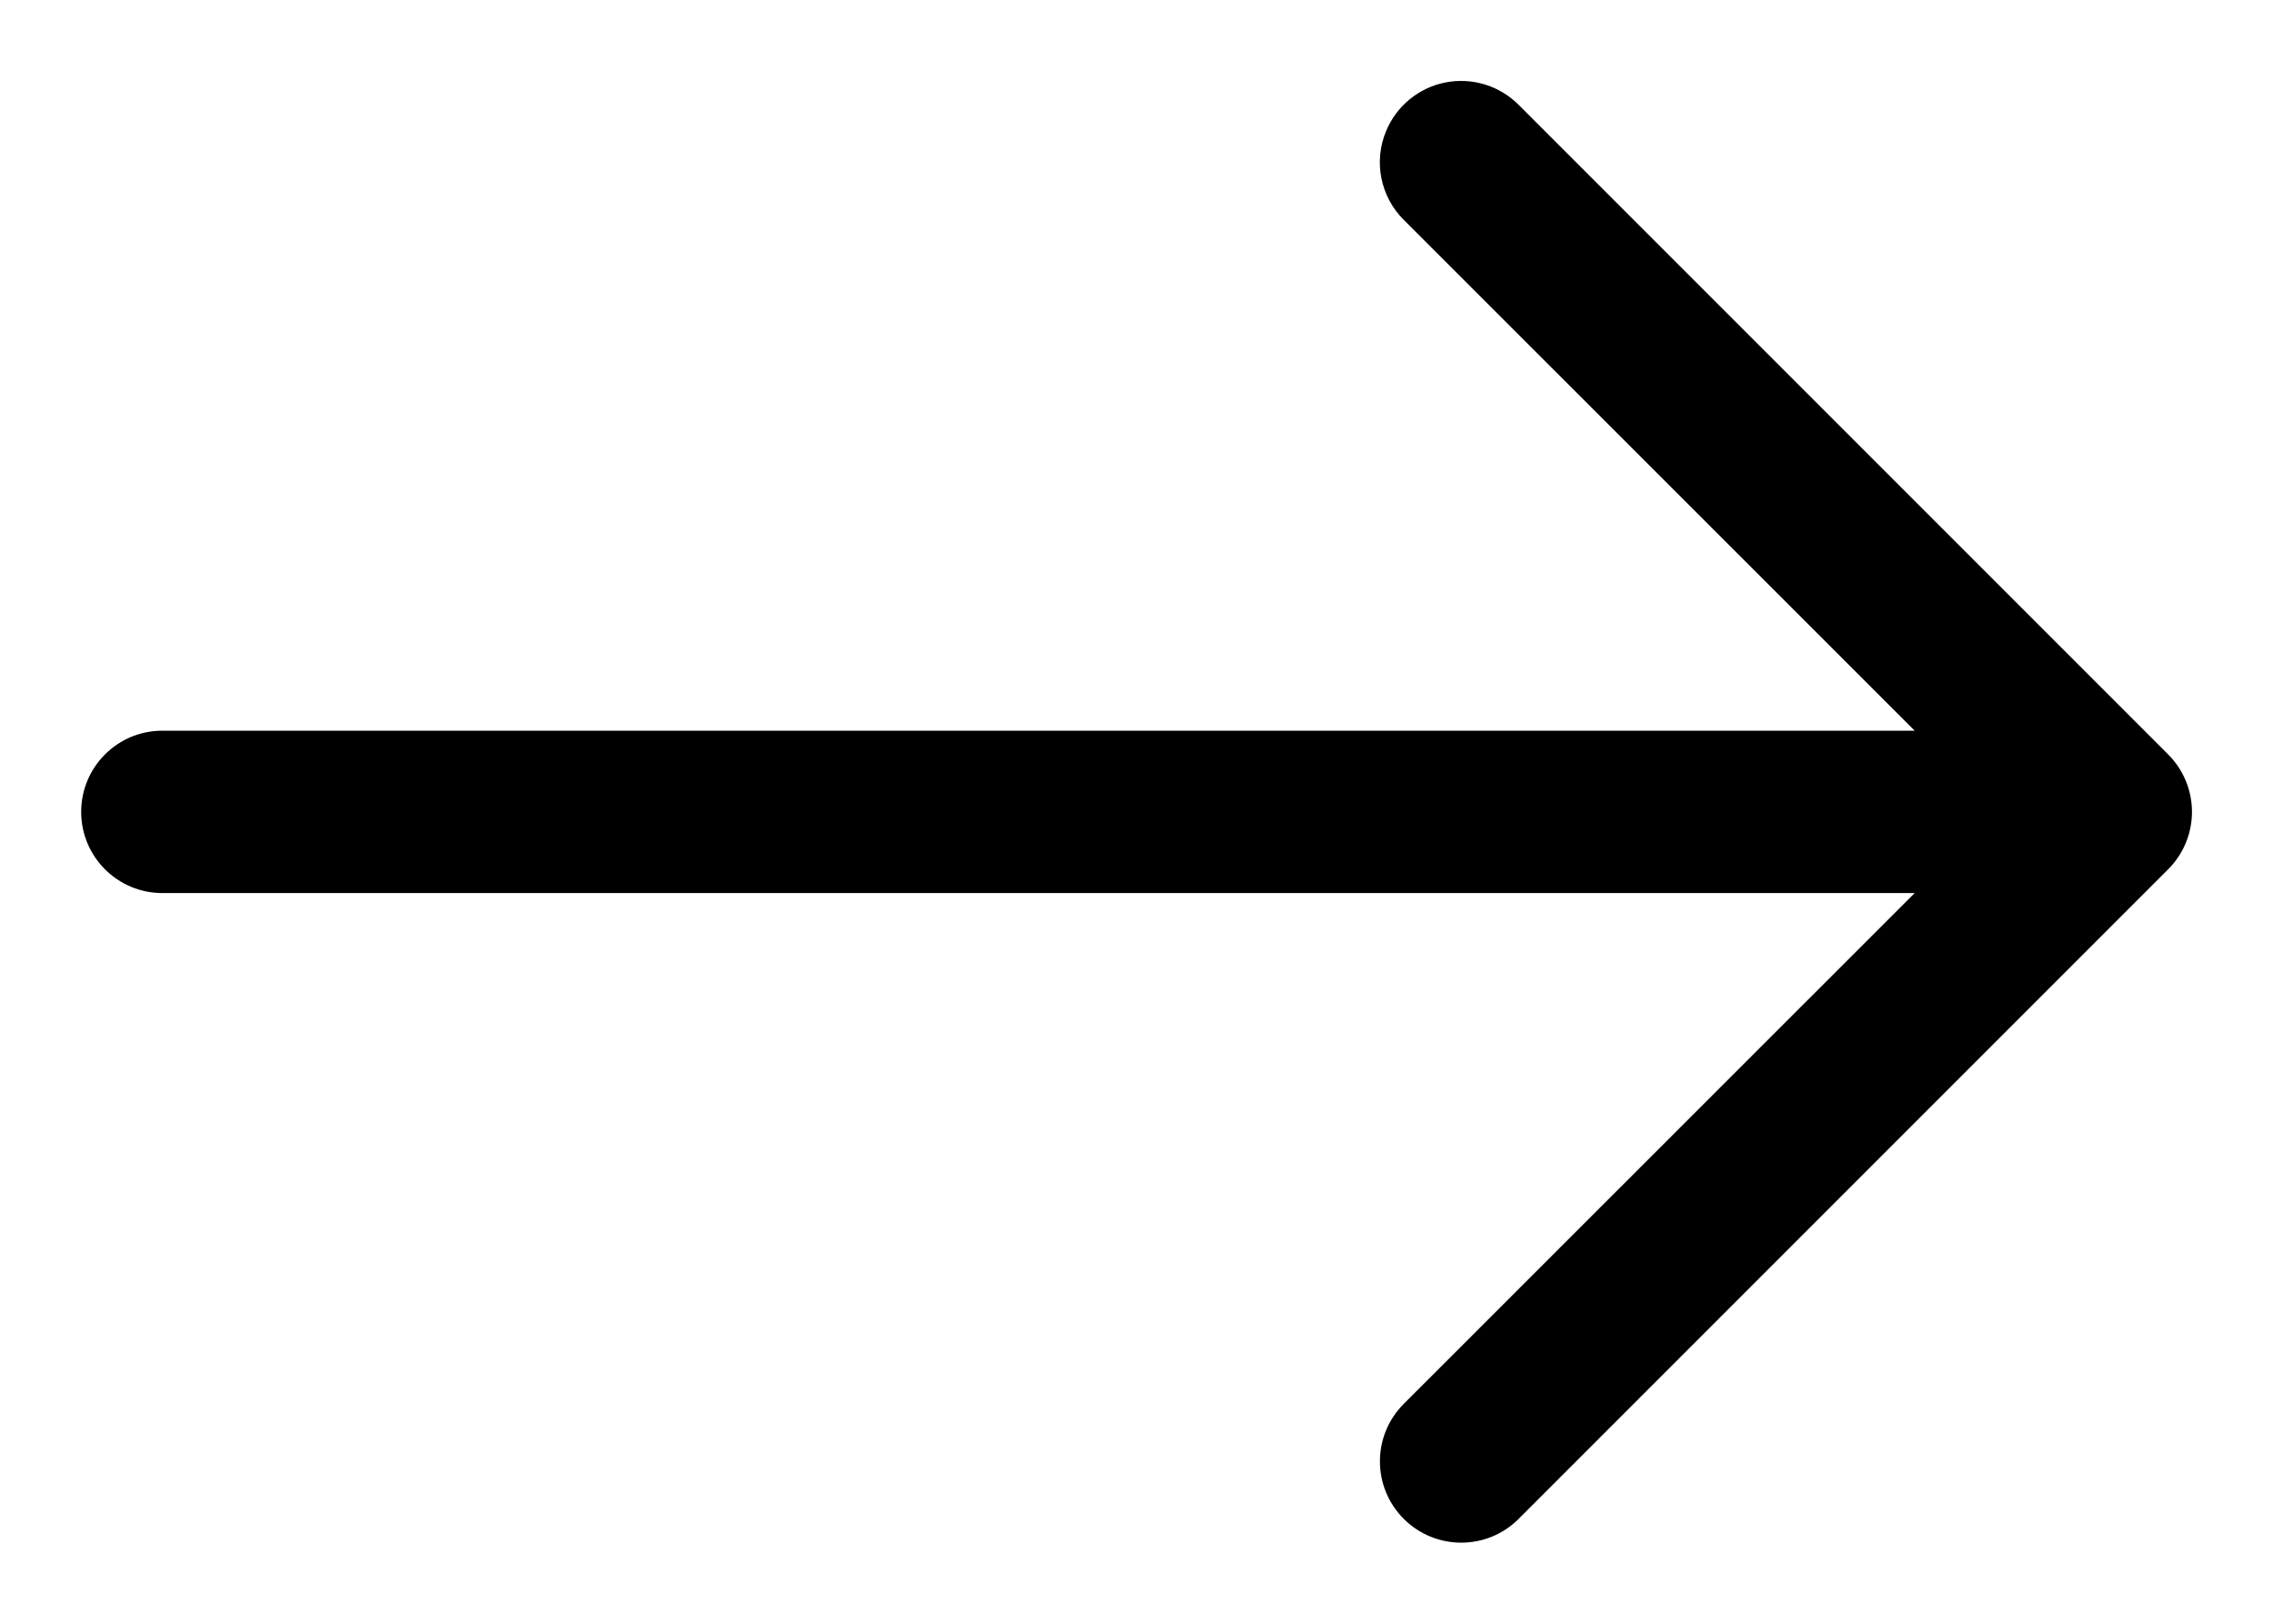
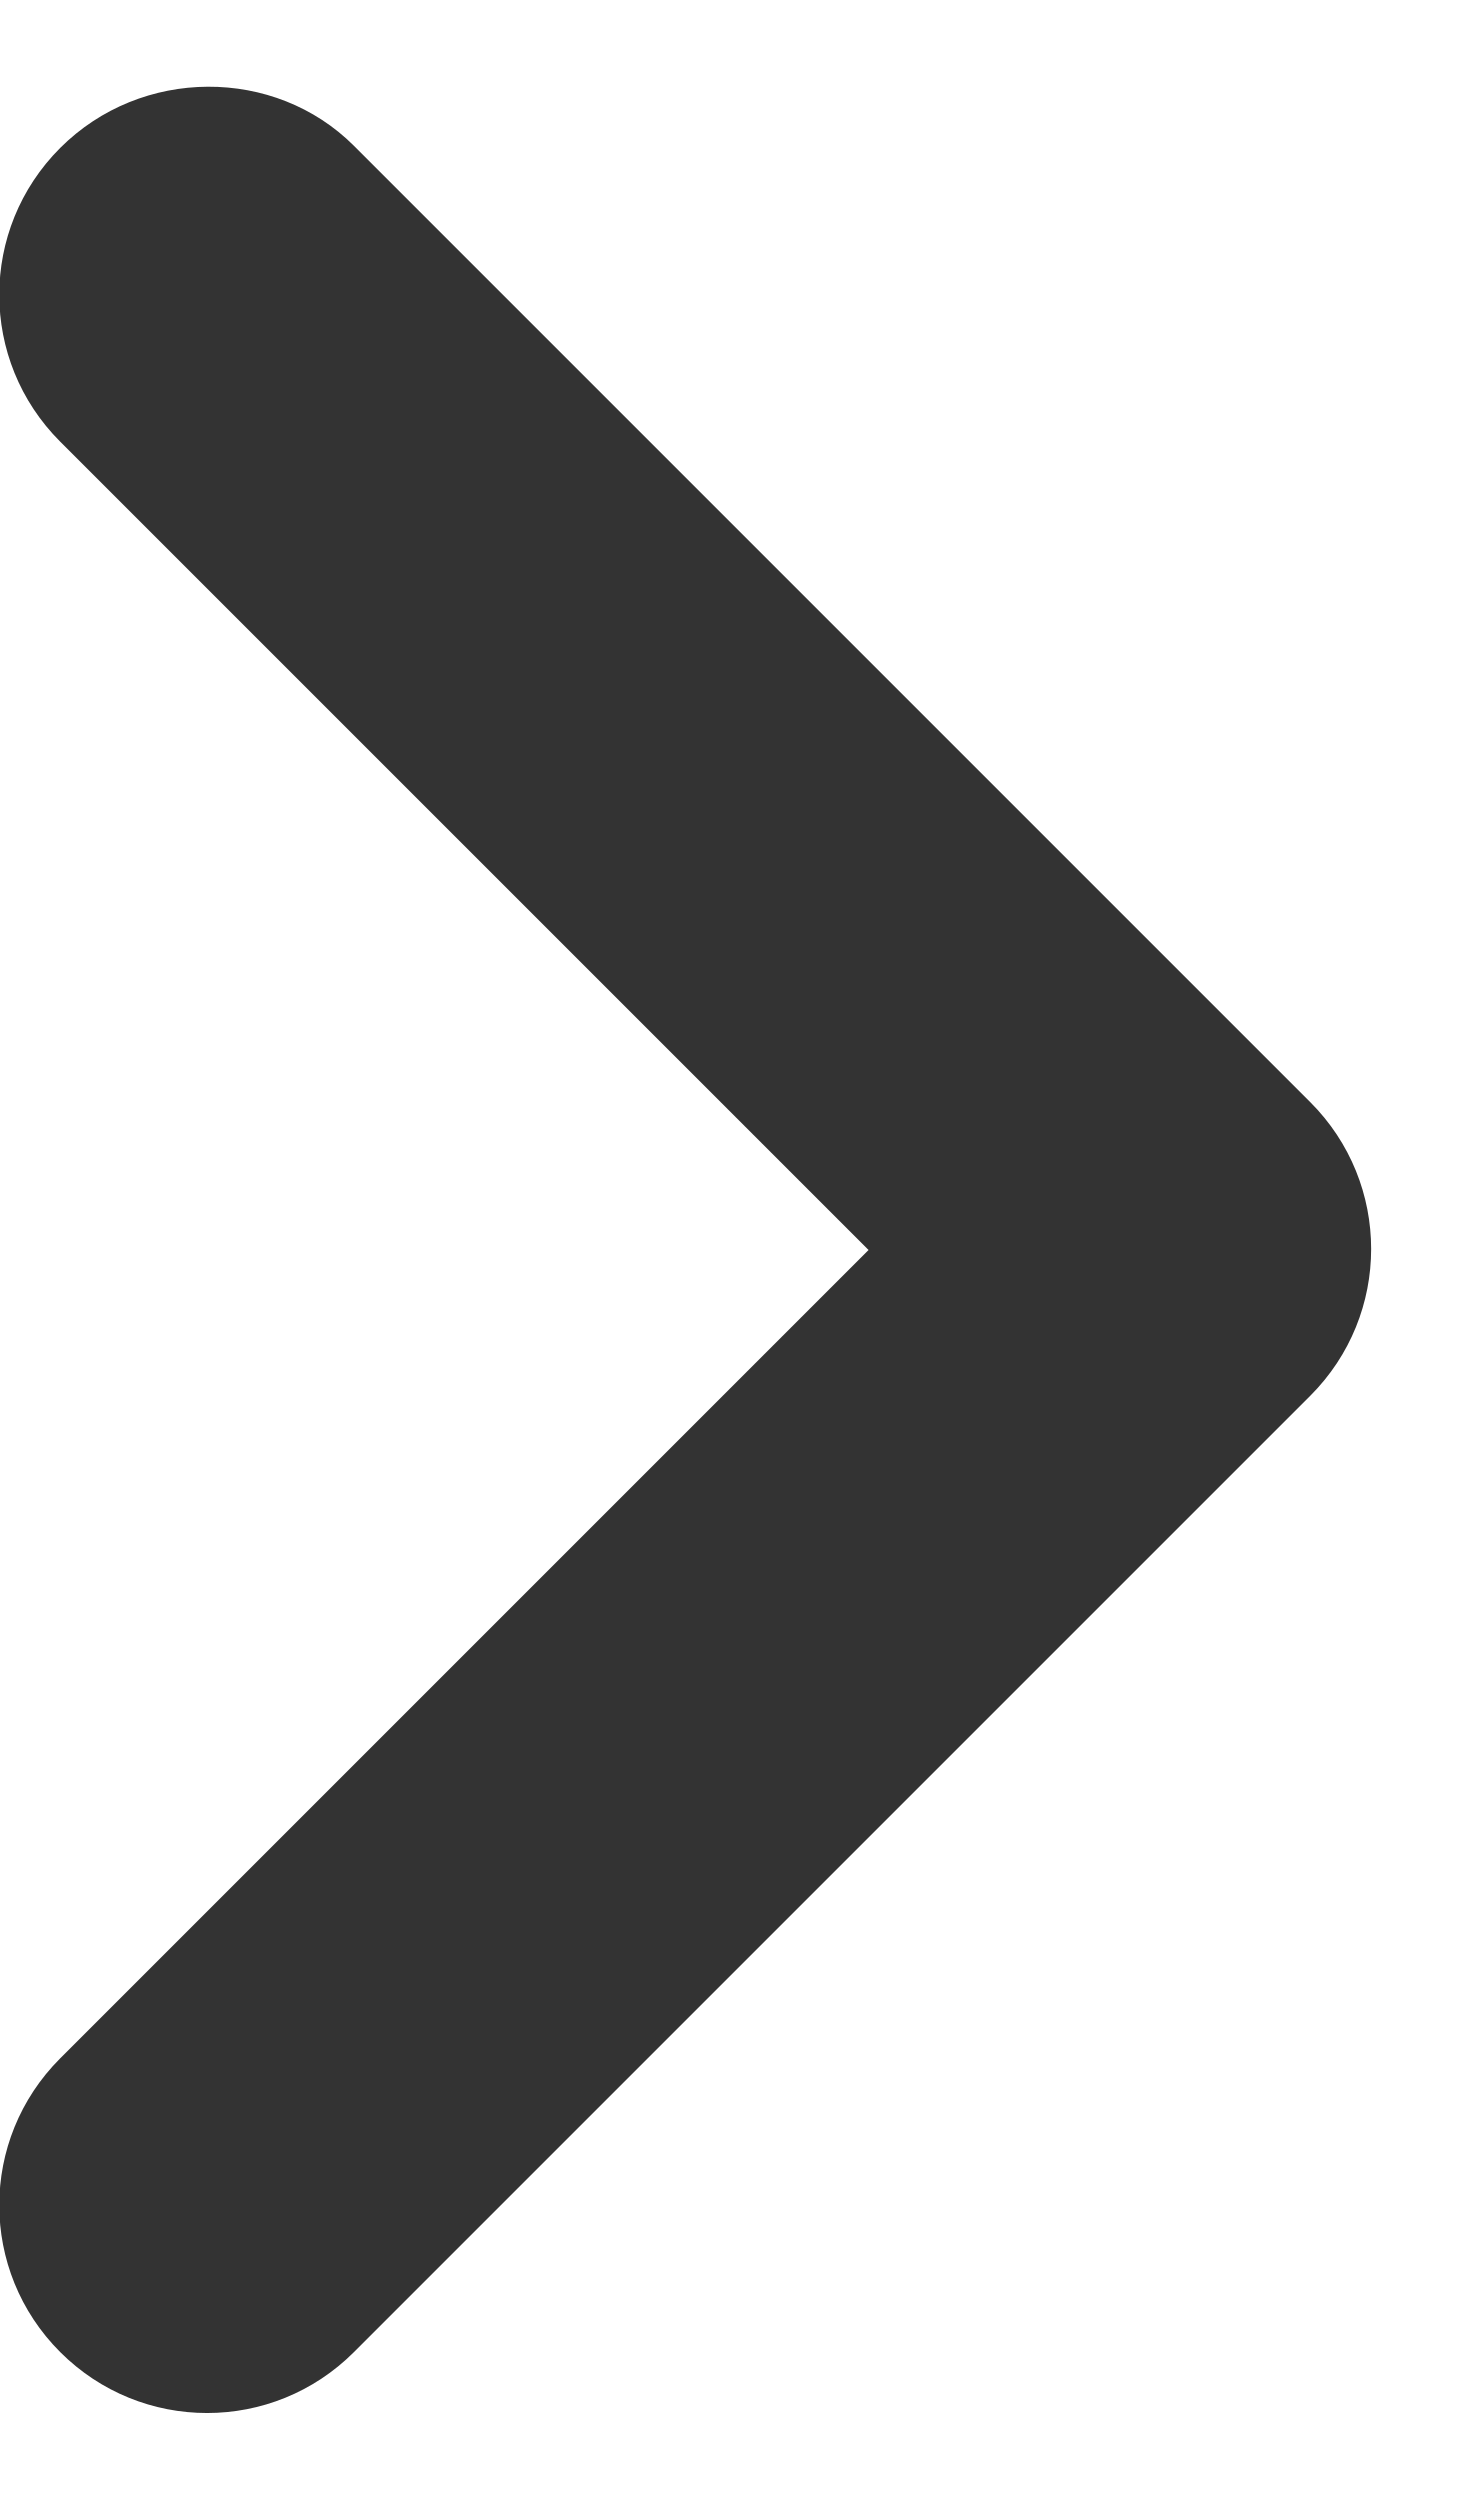
- <svg xmlns="http://www.w3.org/2000/svg" fill="none" class="icon icon-arrow" viewBox="0 0 14 10">
-   <path fill="currentColor" fill-rule="evenodd" d="M8.537.808a.5.5 0 0 1 .817-.162l4 4a.5.5 0 0 1 0 .708l-4 4a.5.5 0 1 1-.708-.708L11.793 5.5H1a.5.5 0 0 1 0-1h10.793L8.646 1.354a.5.5 0 0 1-.109-.546" clip-rule="evenodd" />
+ <svg xmlns="http://www.w3.org/2000/svg" class="icon-angle-arrow" width="7" height="12" viewBox="0 0 7 12" fill="none">
+   <path d="M0.289 0.71C-0.101 1.1 -0.101 1.73 0.289 2.12L4.169 6L0.289 9.88C-0.101 10.27 -0.101 10.9 0.289 11.29C0.679 11.68 1.309 11.68 1.699 11.29L6.289 6.7C6.679 6.31 6.679 5.68 6.289 5.29L1.699 0.7C1.319 0.32 0.679 0.32 0.289 0.71Z" fill="#333333" />
</svg>
